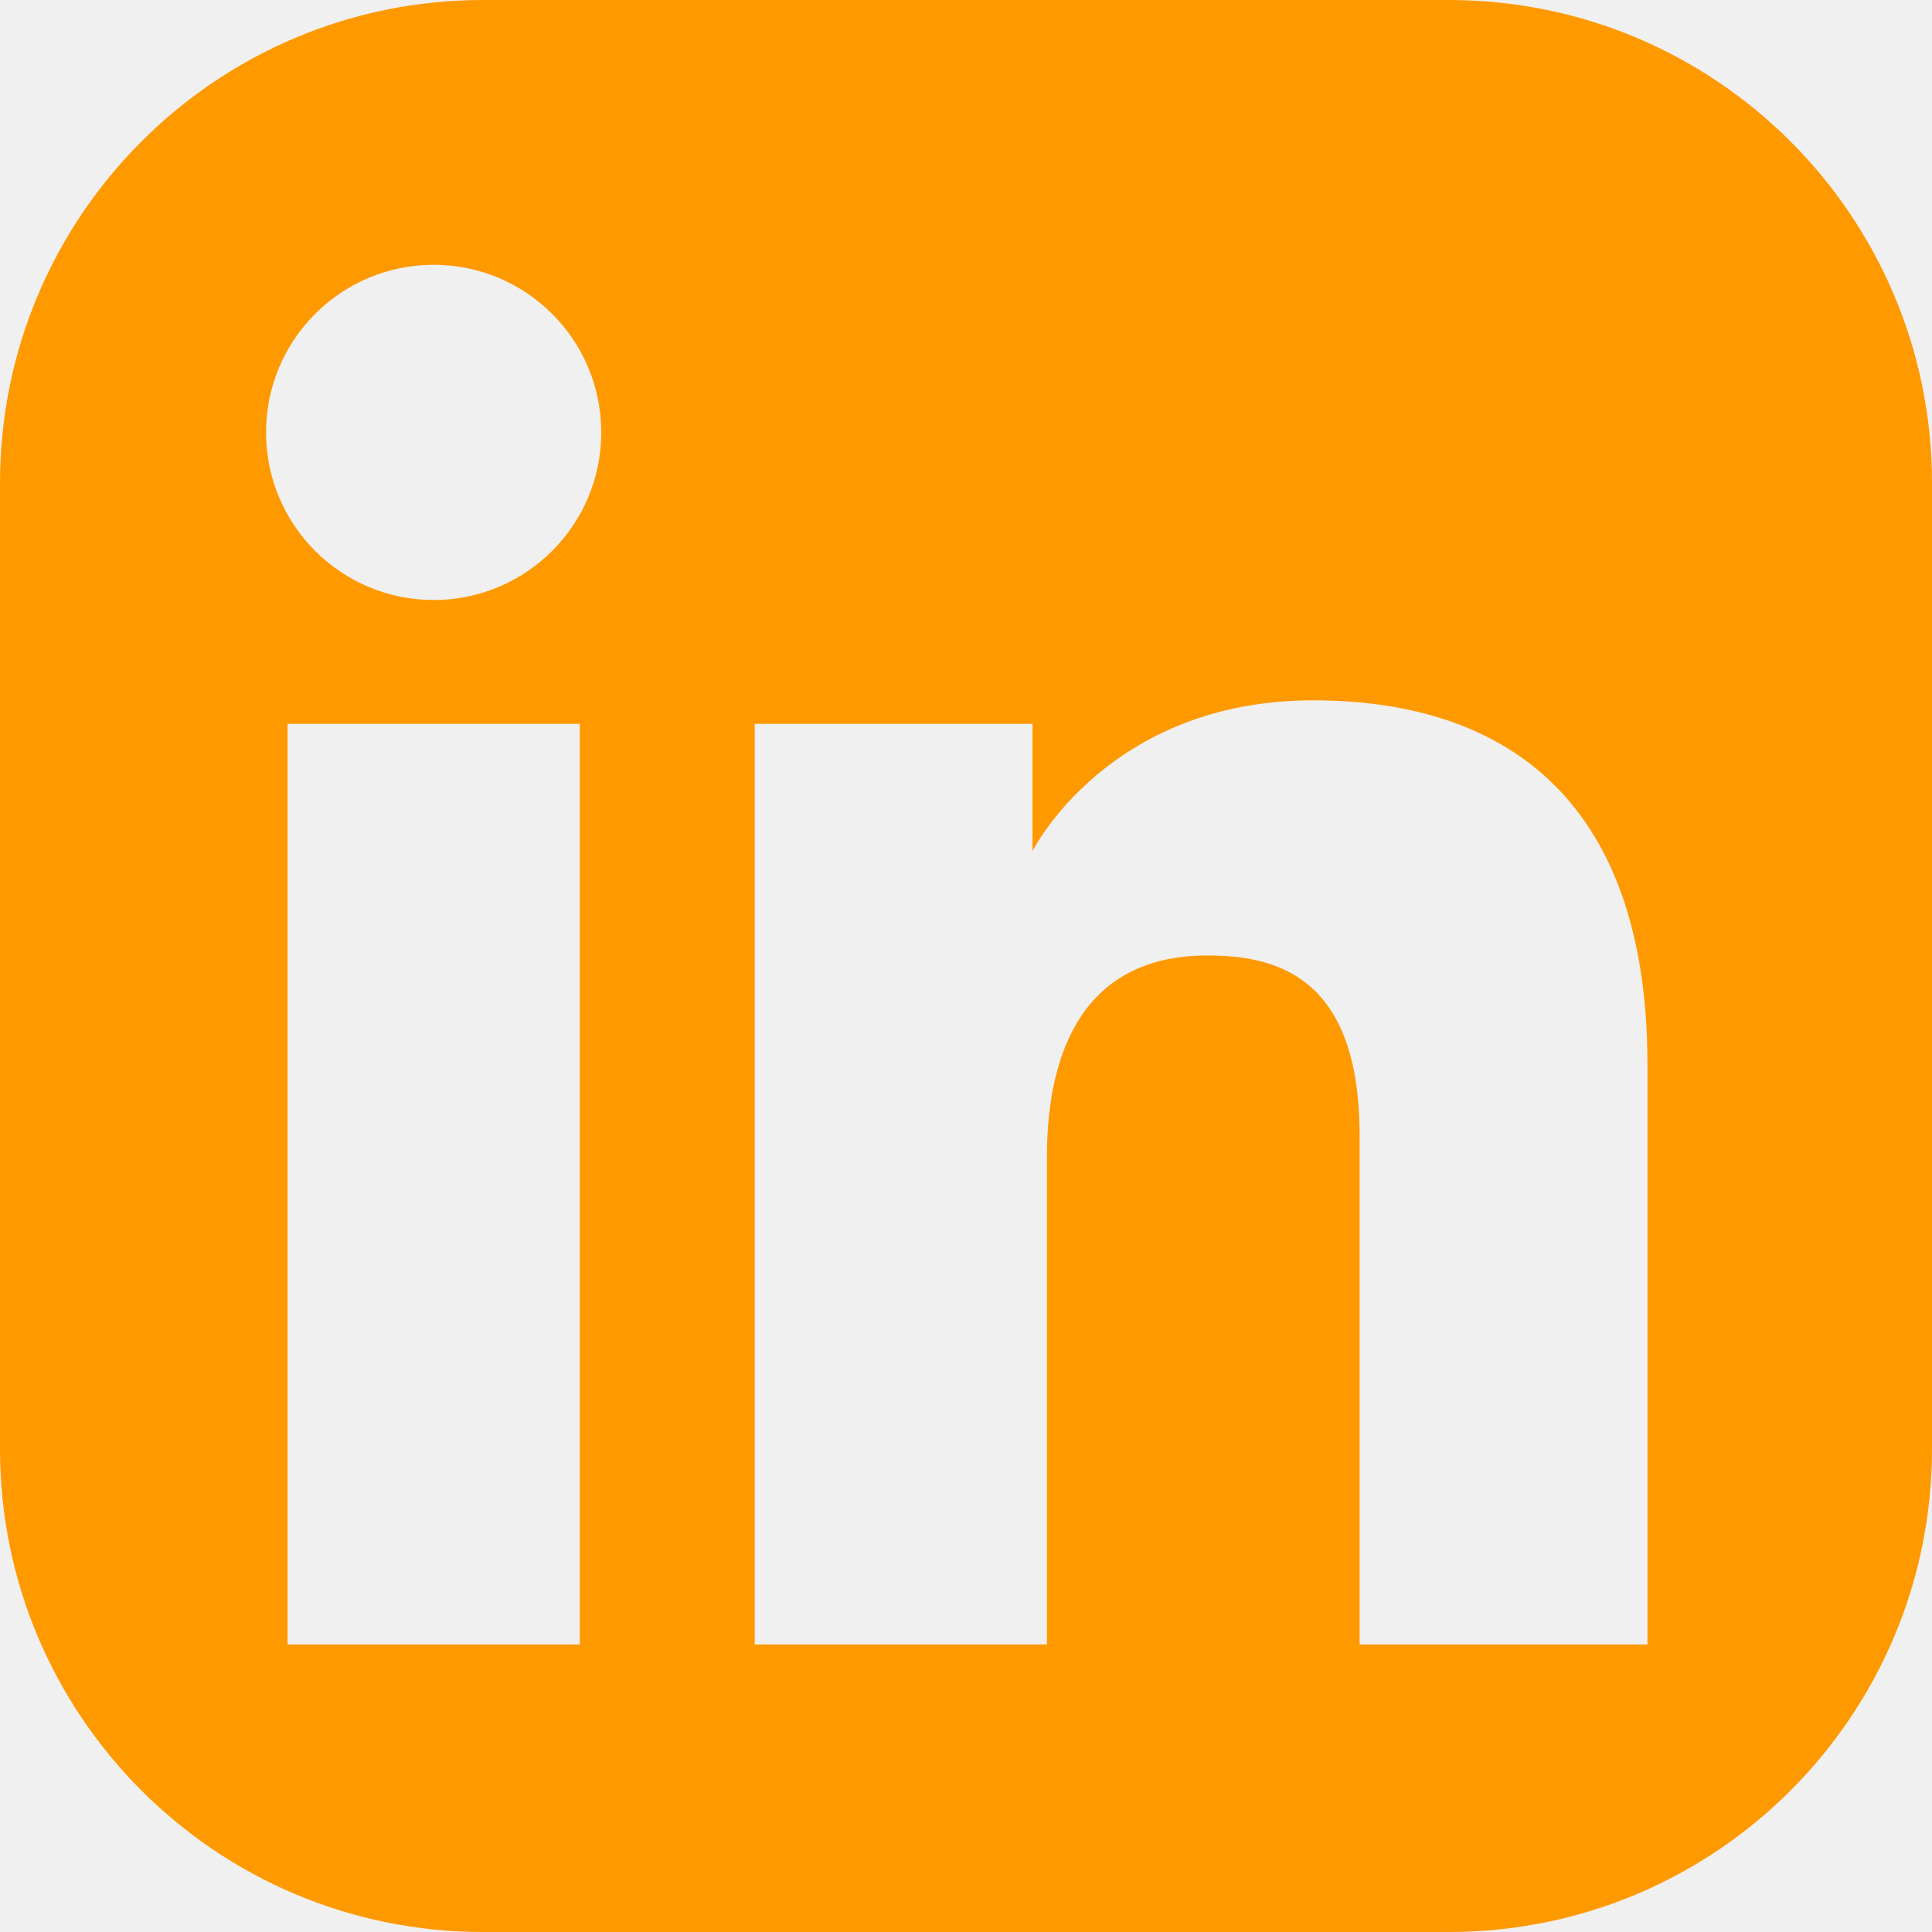
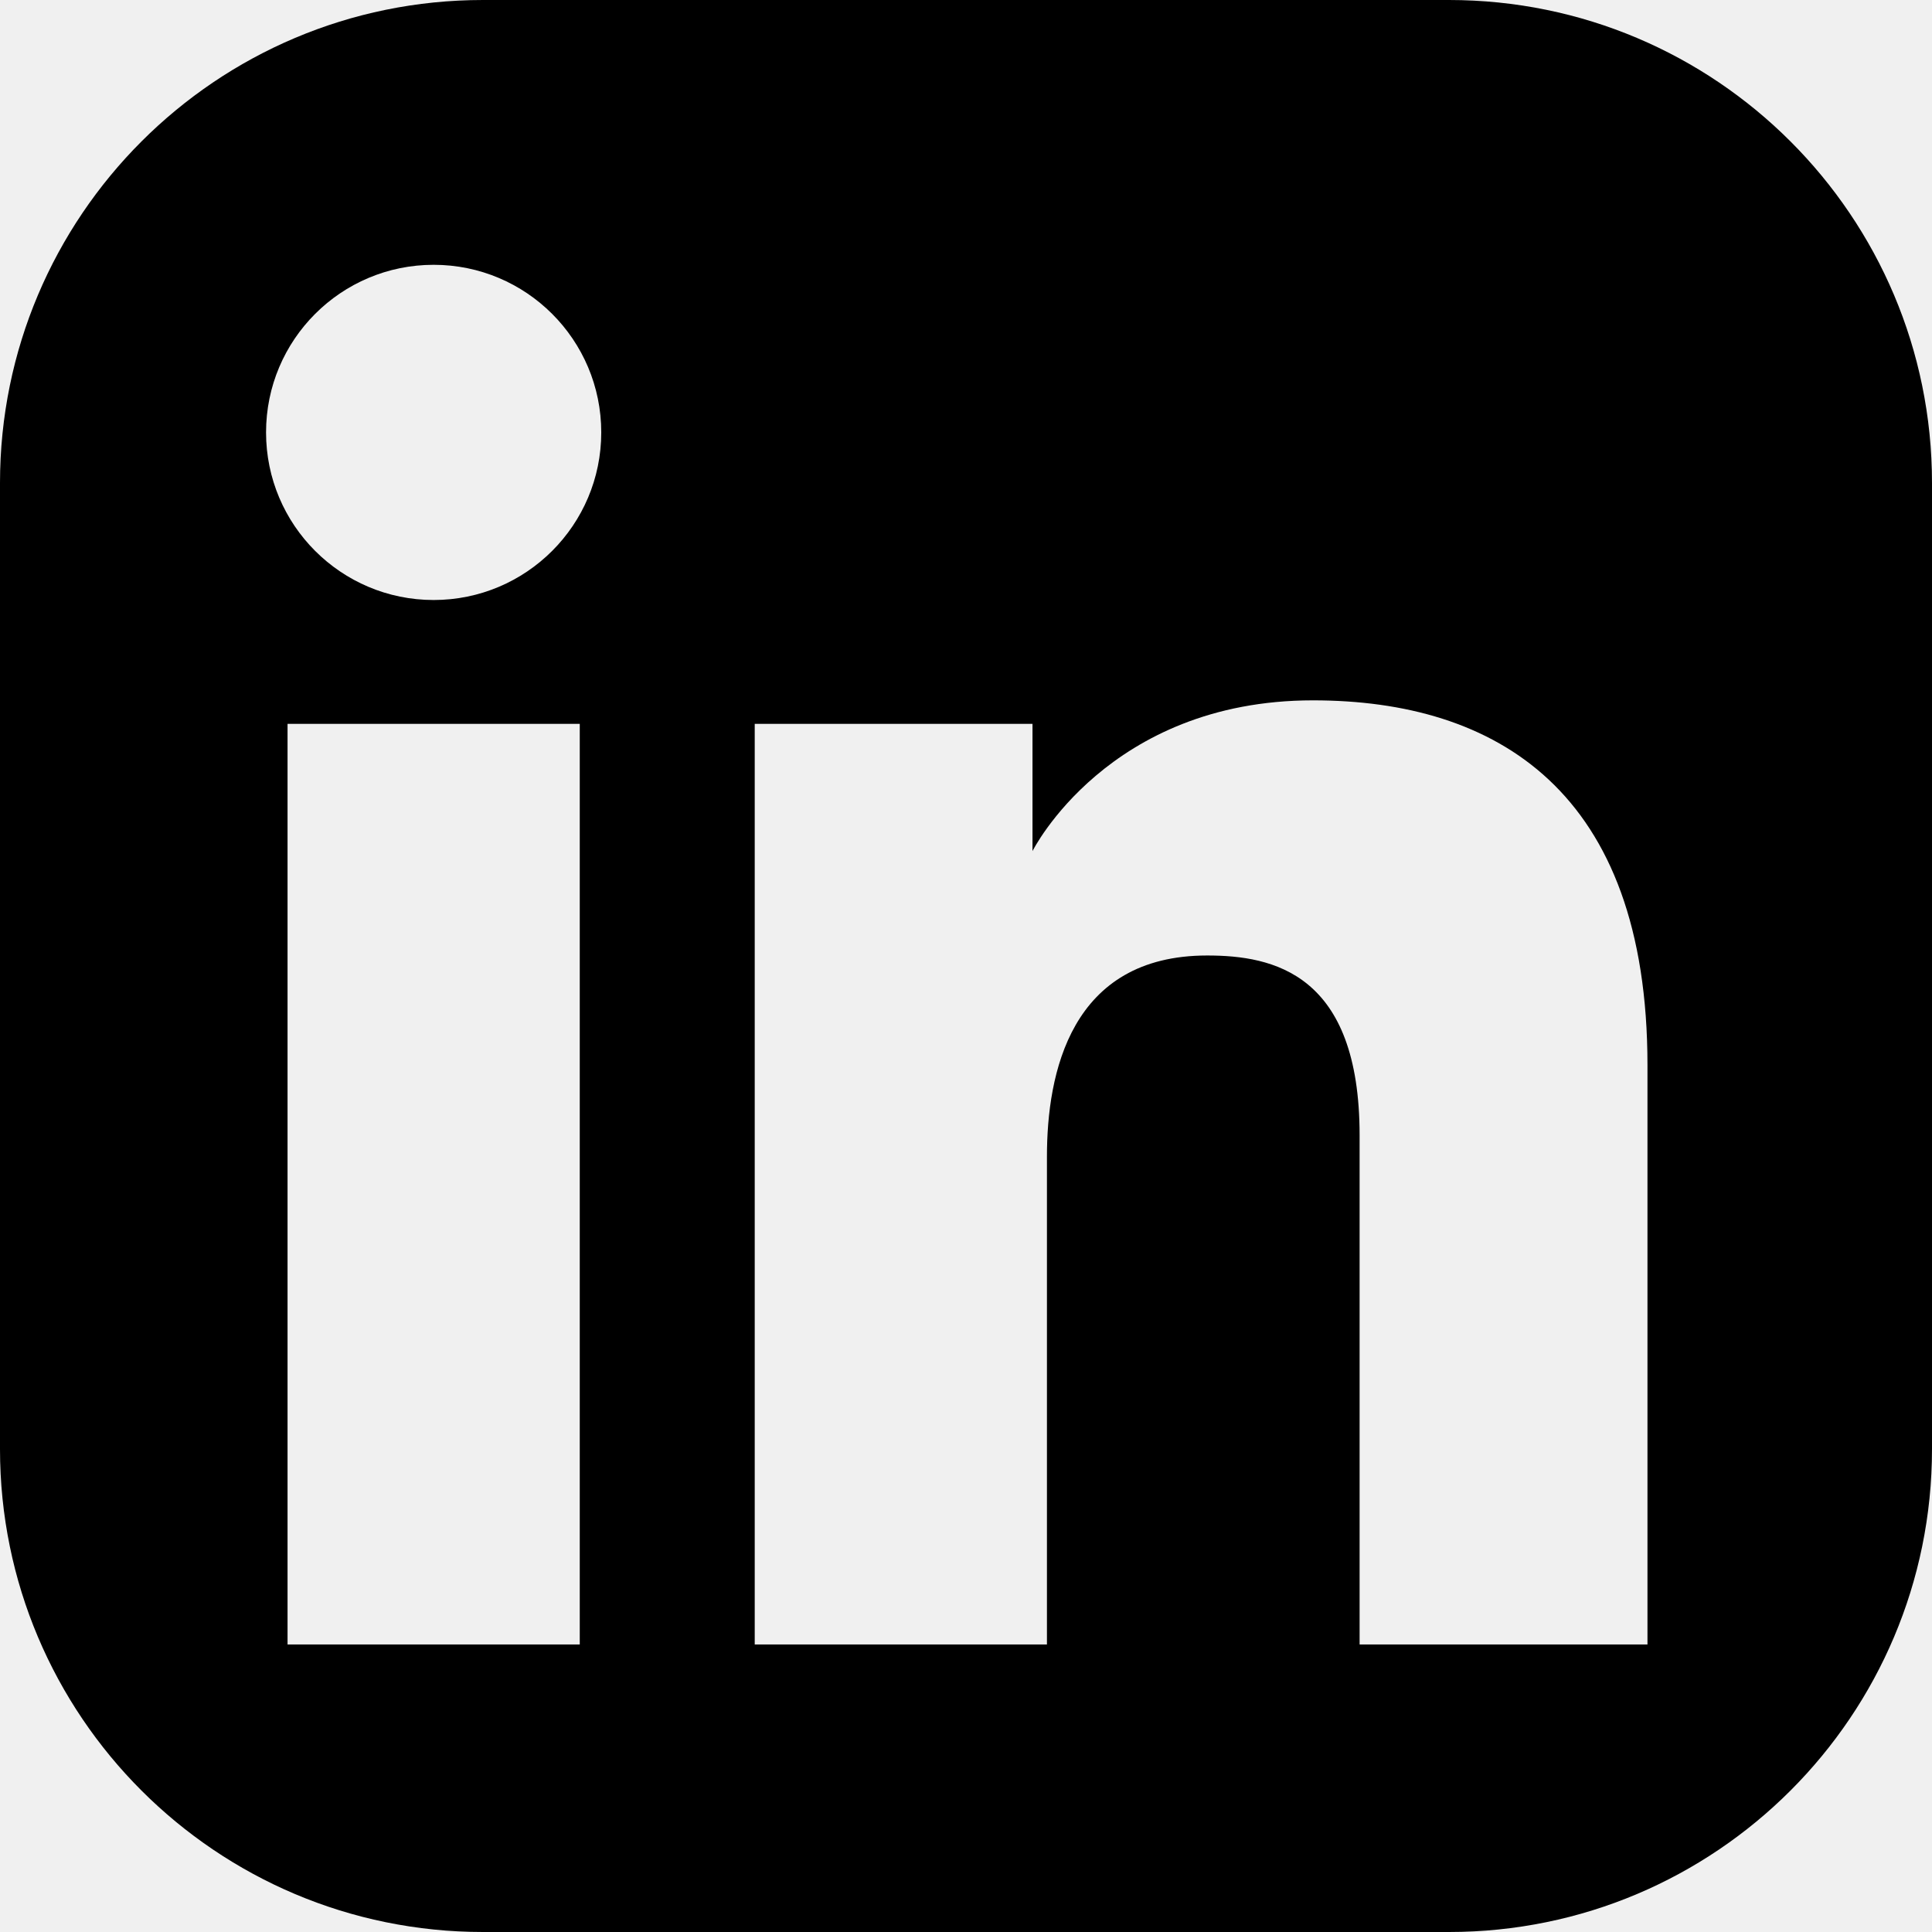
<svg xmlns="http://www.w3.org/2000/svg" width="48" height="48" viewBox="0 0 48 48" fill="none">
  <g clip-path="url(#clip0_6114_2680)">
-     <path fill-rule="evenodd" clip-rule="evenodd" d="M48 0H0V48H48V0ZM10.774 14.907C13.073 14.907 14.938 13.042 14.938 10.743C14.938 8.443 13.073 6.579 10.774 6.579C8.474 6.579 6.61 8.443 6.61 10.743C6.61 13.042 8.474 14.907 10.774 14.907ZM18.751 17.984H25.652V21.145C25.652 21.145 27.525 17.4 32.62 17.4C37.166 17.4 40.931 19.639 40.931 26.464V40.856H33.779V28.208C33.779 24.182 31.63 23.739 29.992 23.739C26.593 23.739 26.011 26.671 26.011 28.733V40.856H18.751V17.984ZM14.404 17.984H7.144V40.856H14.404V17.984Z" fill="#FF9900" />
+     <path fill-rule="evenodd" clip-rule="evenodd" d="M48 0H0V48H48V0ZM10.774 14.907C13.073 14.907 14.938 13.042 14.938 10.743C14.938 8.443 13.073 6.579 10.774 6.579C8.474 6.579 6.61 8.443 6.61 10.743C6.61 13.042 8.474 14.907 10.774 14.907ZM18.751 17.984H25.652V21.145C25.652 21.145 27.525 17.4 32.62 17.4C37.166 17.4 40.931 19.639 40.931 26.464V40.856H33.779V28.208C33.779 24.182 31.63 23.739 29.992 23.739C26.593 23.739 26.011 26.671 26.011 28.733V40.856H18.751V17.984ZM14.404 17.984H7.144V40.856H14.404V17.984Z" fill="currentColor" />
  </g>
  <defs>
    <clipPath id="clip0_6114_2680">
      <rect width="48" height="48" rx="12" fill="white" />
    </clipPath>
  </defs>
</svg>
